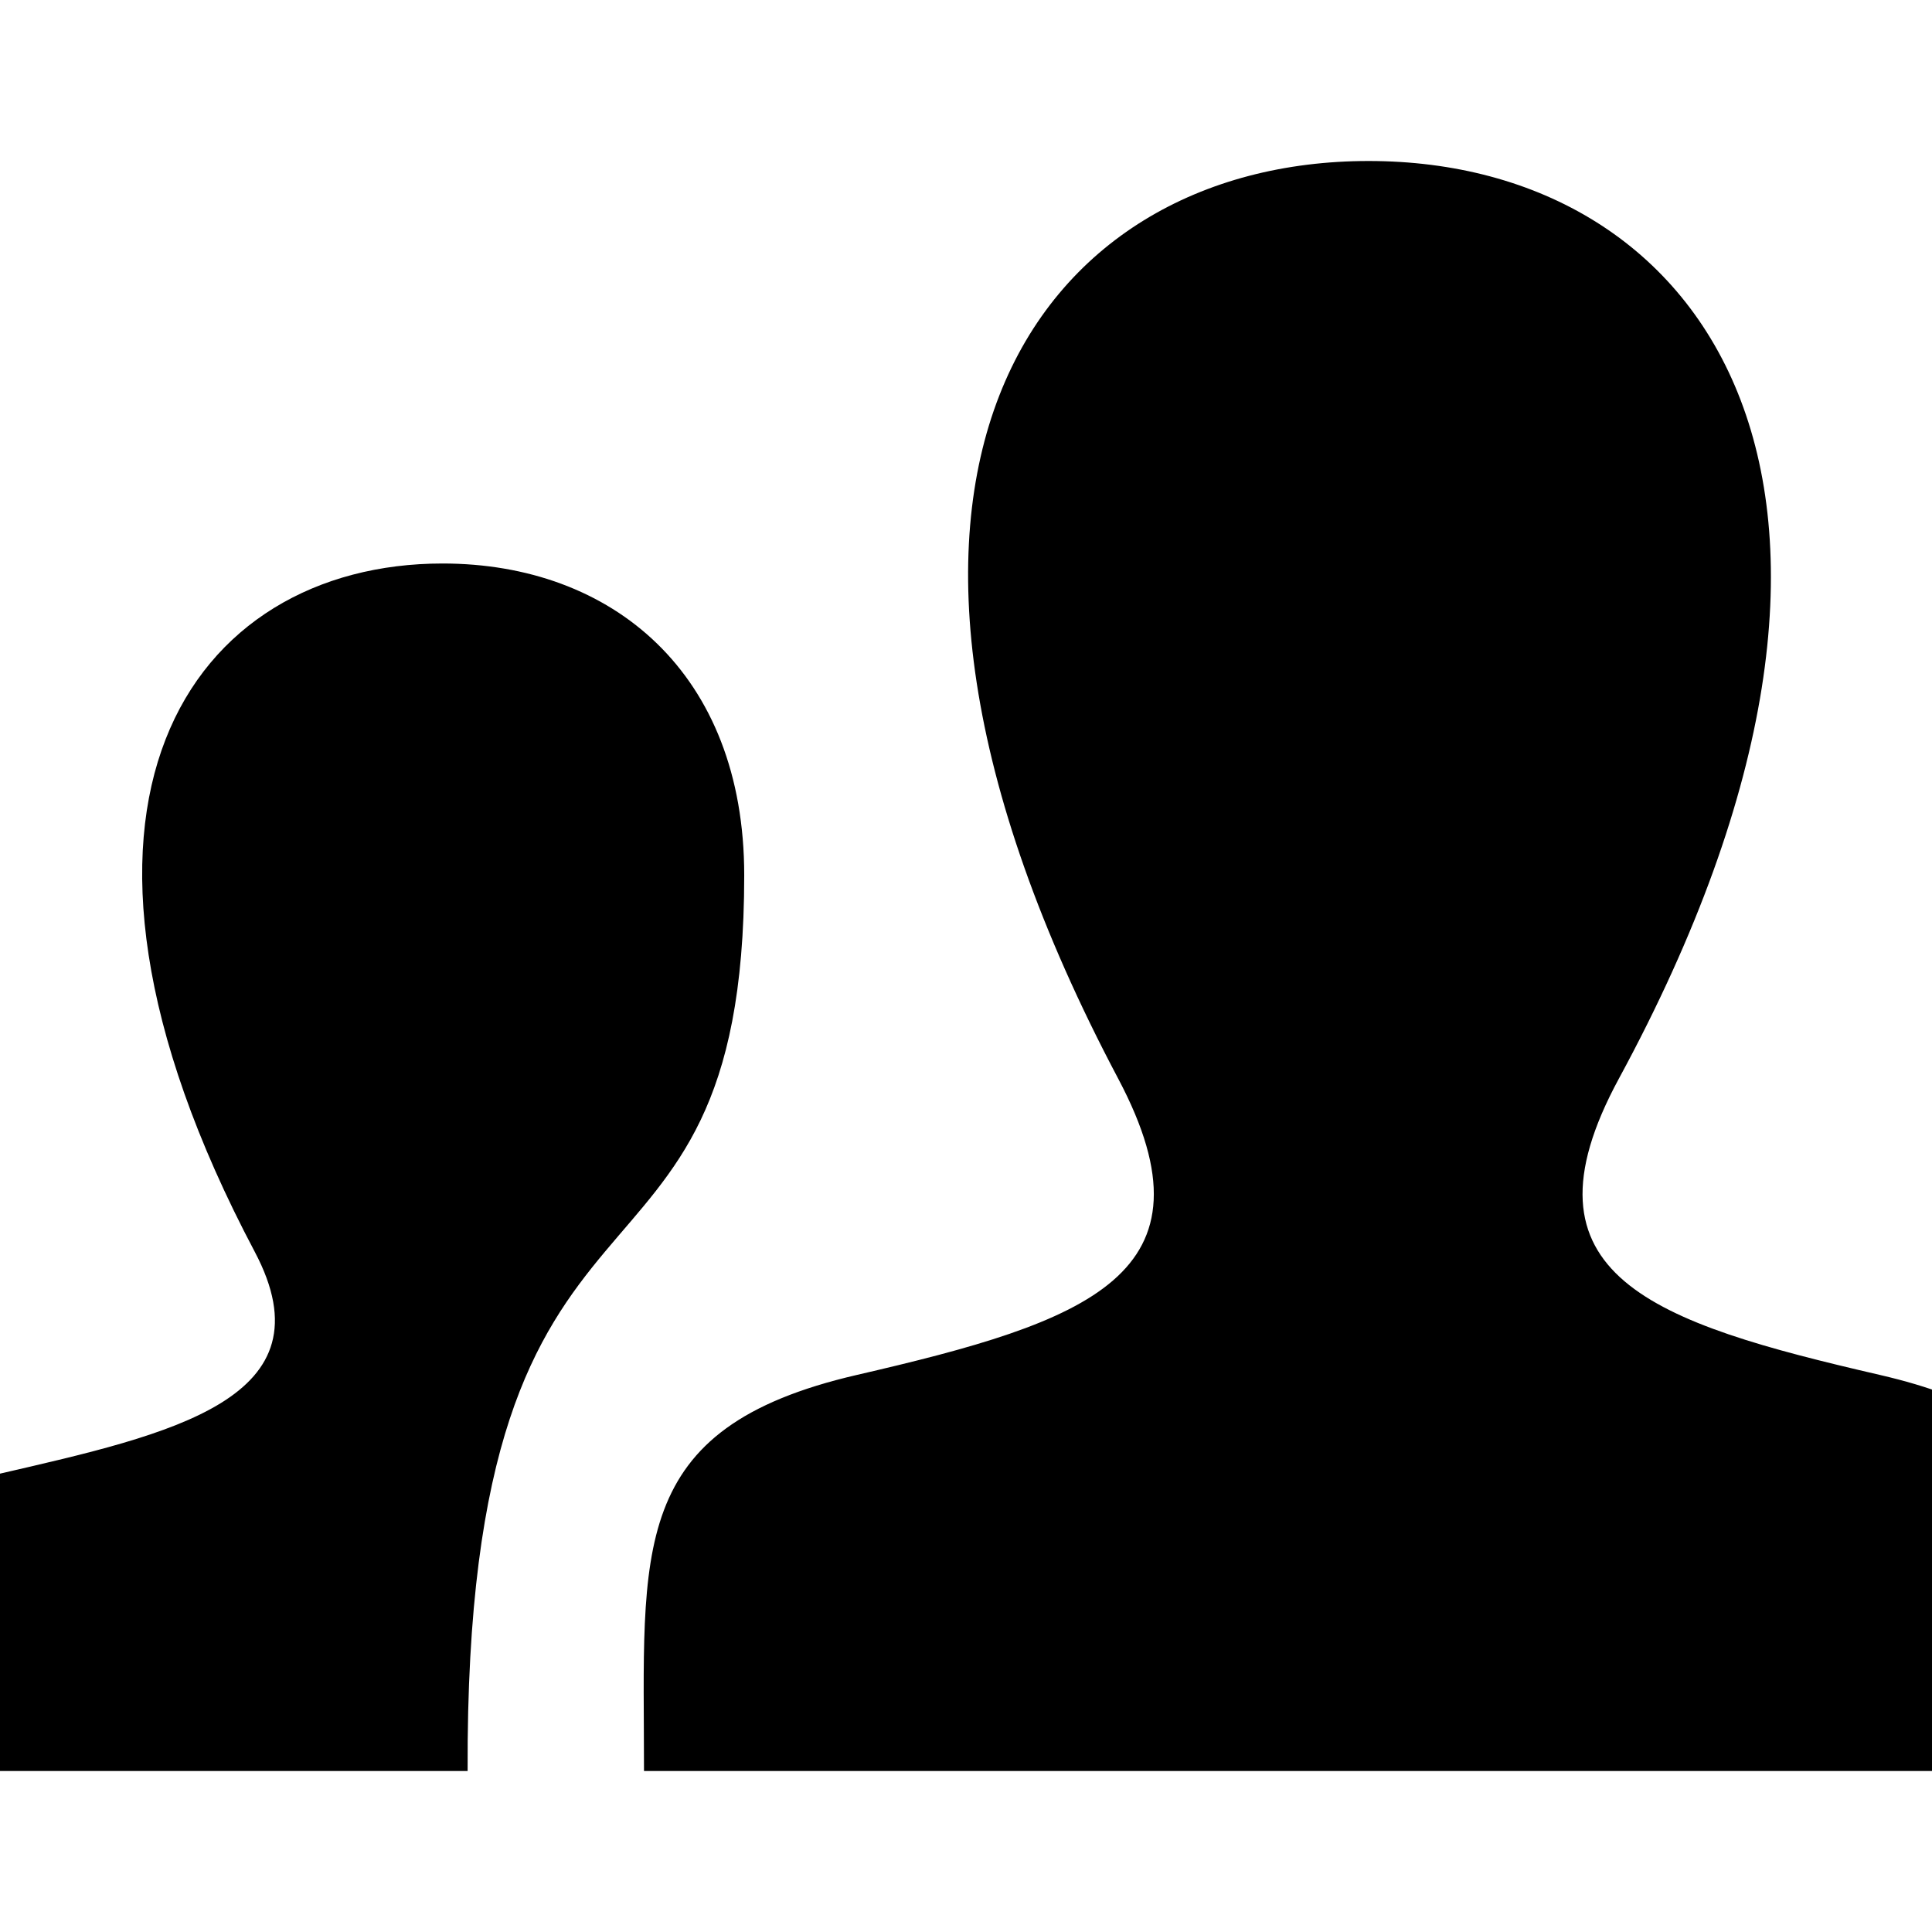
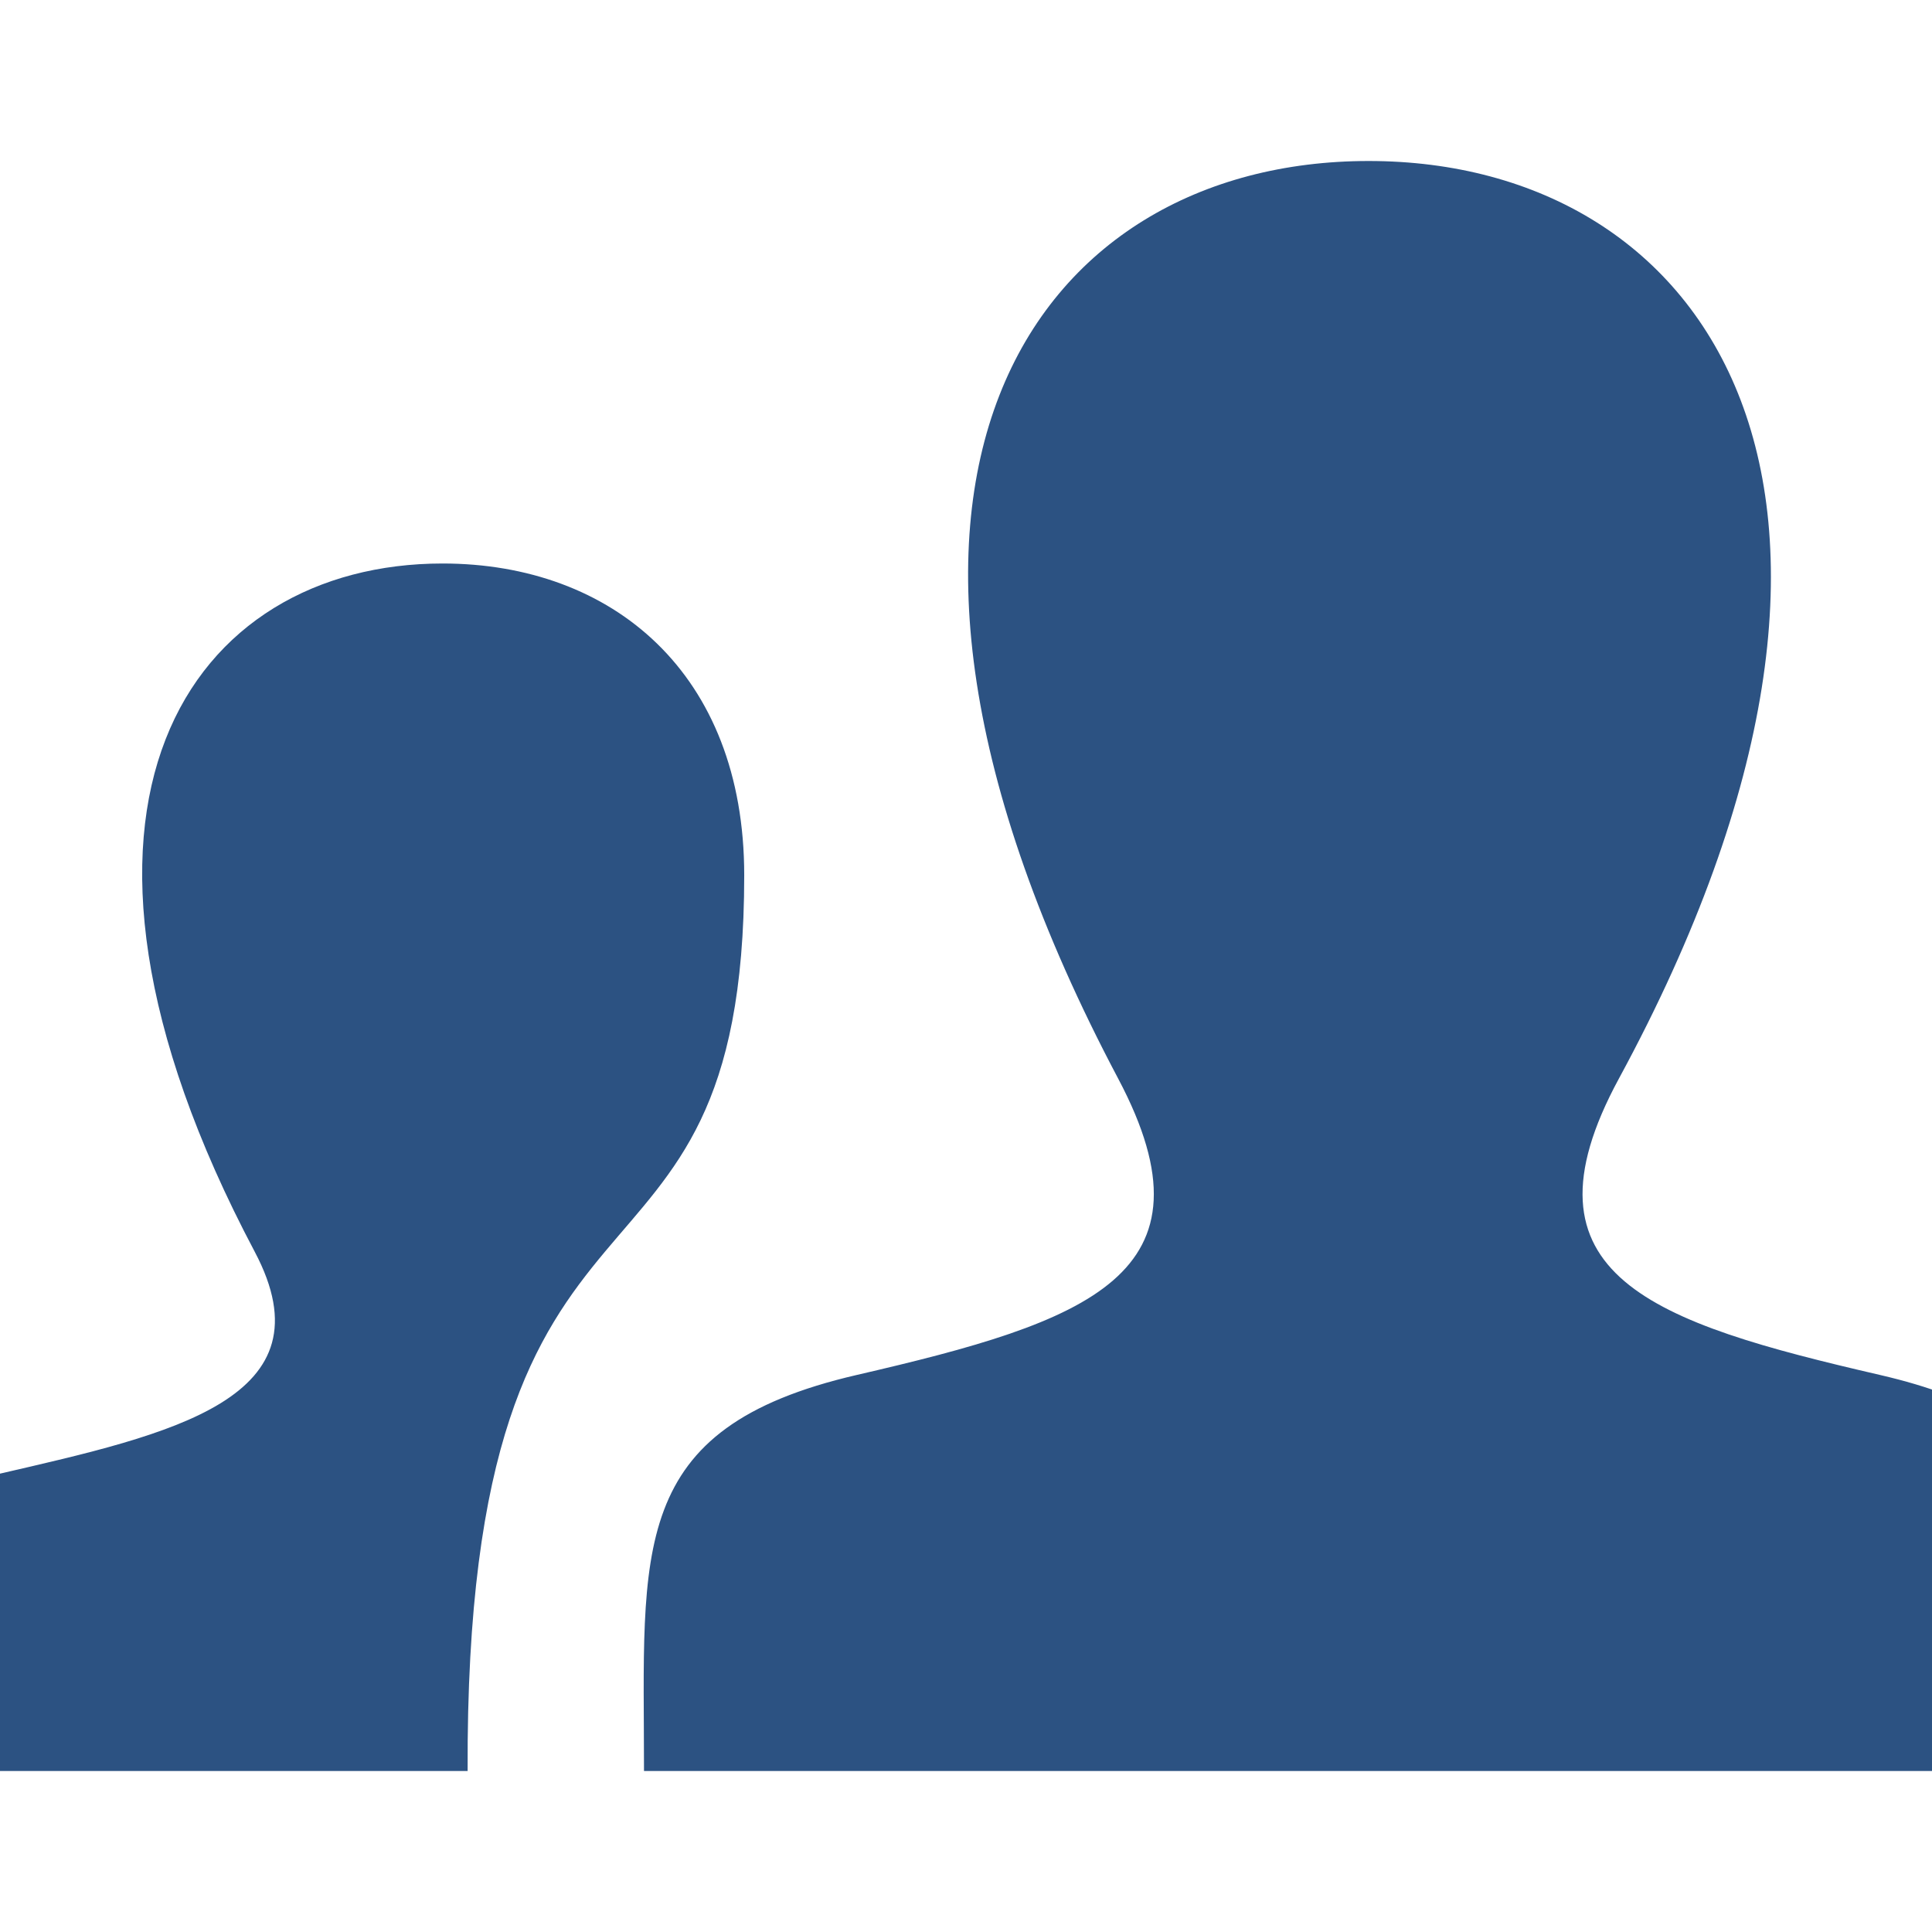
<svg xmlns="http://www.w3.org/2000/svg" width="24" height="24" viewBox="0 0 24 24">
-   <path d="M10.644 17.08c2.866-.662 4.539-1.241 3.246-3.682-3.932-7.427-1.042-11.398 3.111-11.398 4.235 0 7.054 4.124 3.11 11.398-1.332 2.455.437 3.034 3.242 3.682 2.483.574 2.647 1.787 2.647 3.889v1.031h-18c0-2.745-.22-4.258 2.644-4.92zm-12.644 4.92h7.809c-.035-8.177 3.436-5.313 3.436-11.127 0-2.511-1.639-3.873-3.748-3.873-3.115 0-5.282 2.979-2.333 8.549.969 1.83-1.031 2.265-3.181 2.761-1.862.43-1.983 1.34-1.983 2.917v.773z" />
+   <path fill="#2C5282" d="M10.644 17.08c2.866-.662 4.539-1.241 3.246-3.682-3.932-7.427-1.042-11.398 3.111-11.398 4.235 0 7.054 4.124 3.11 11.398-1.332 2.455.437 3.034 3.242 3.682 2.483.574 2.647 1.787 2.647 3.889v1.031h-18c0-2.745-.22-4.258 2.644-4.92zm-12.644 4.92h7.809c-.035-8.177 3.436-5.313 3.436-11.127 0-2.511-1.639-3.873-3.748-3.873-3.115 0-5.282 2.979-2.333 8.549.969 1.83-1.031 2.265-3.181 2.761-1.862.43-1.983 1.34-1.983 2.917v.773z" />
</svg>
